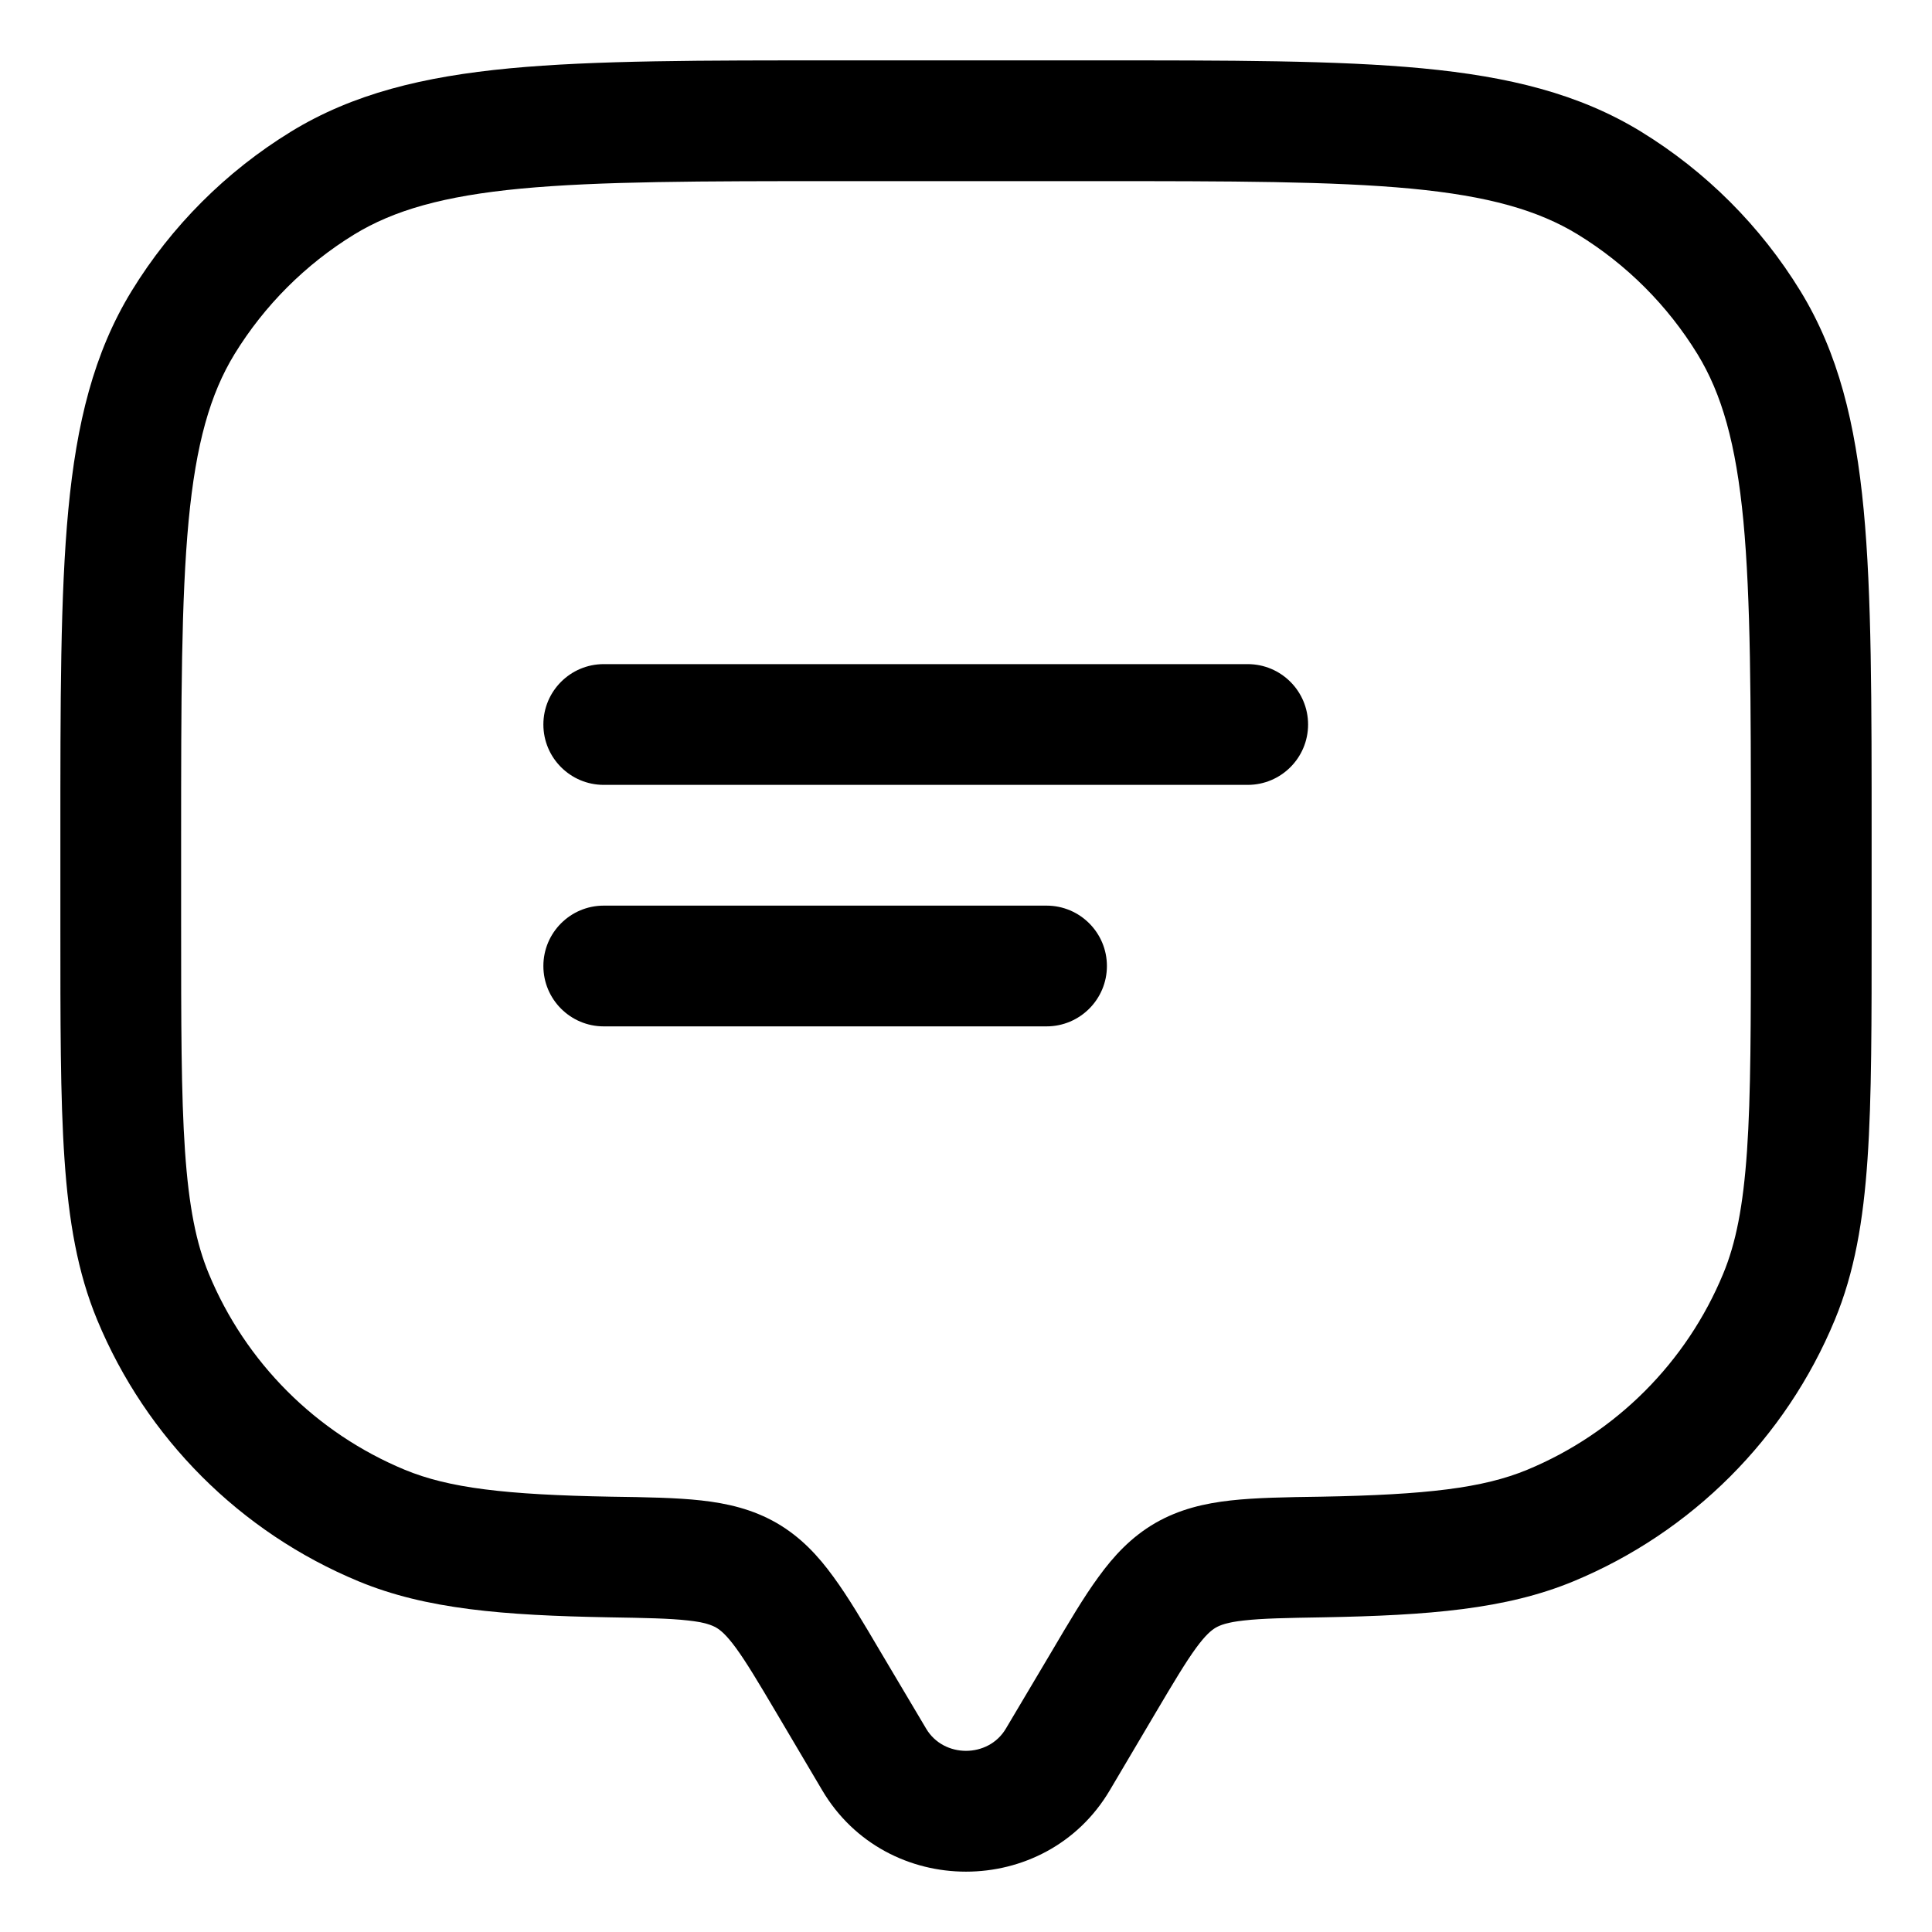
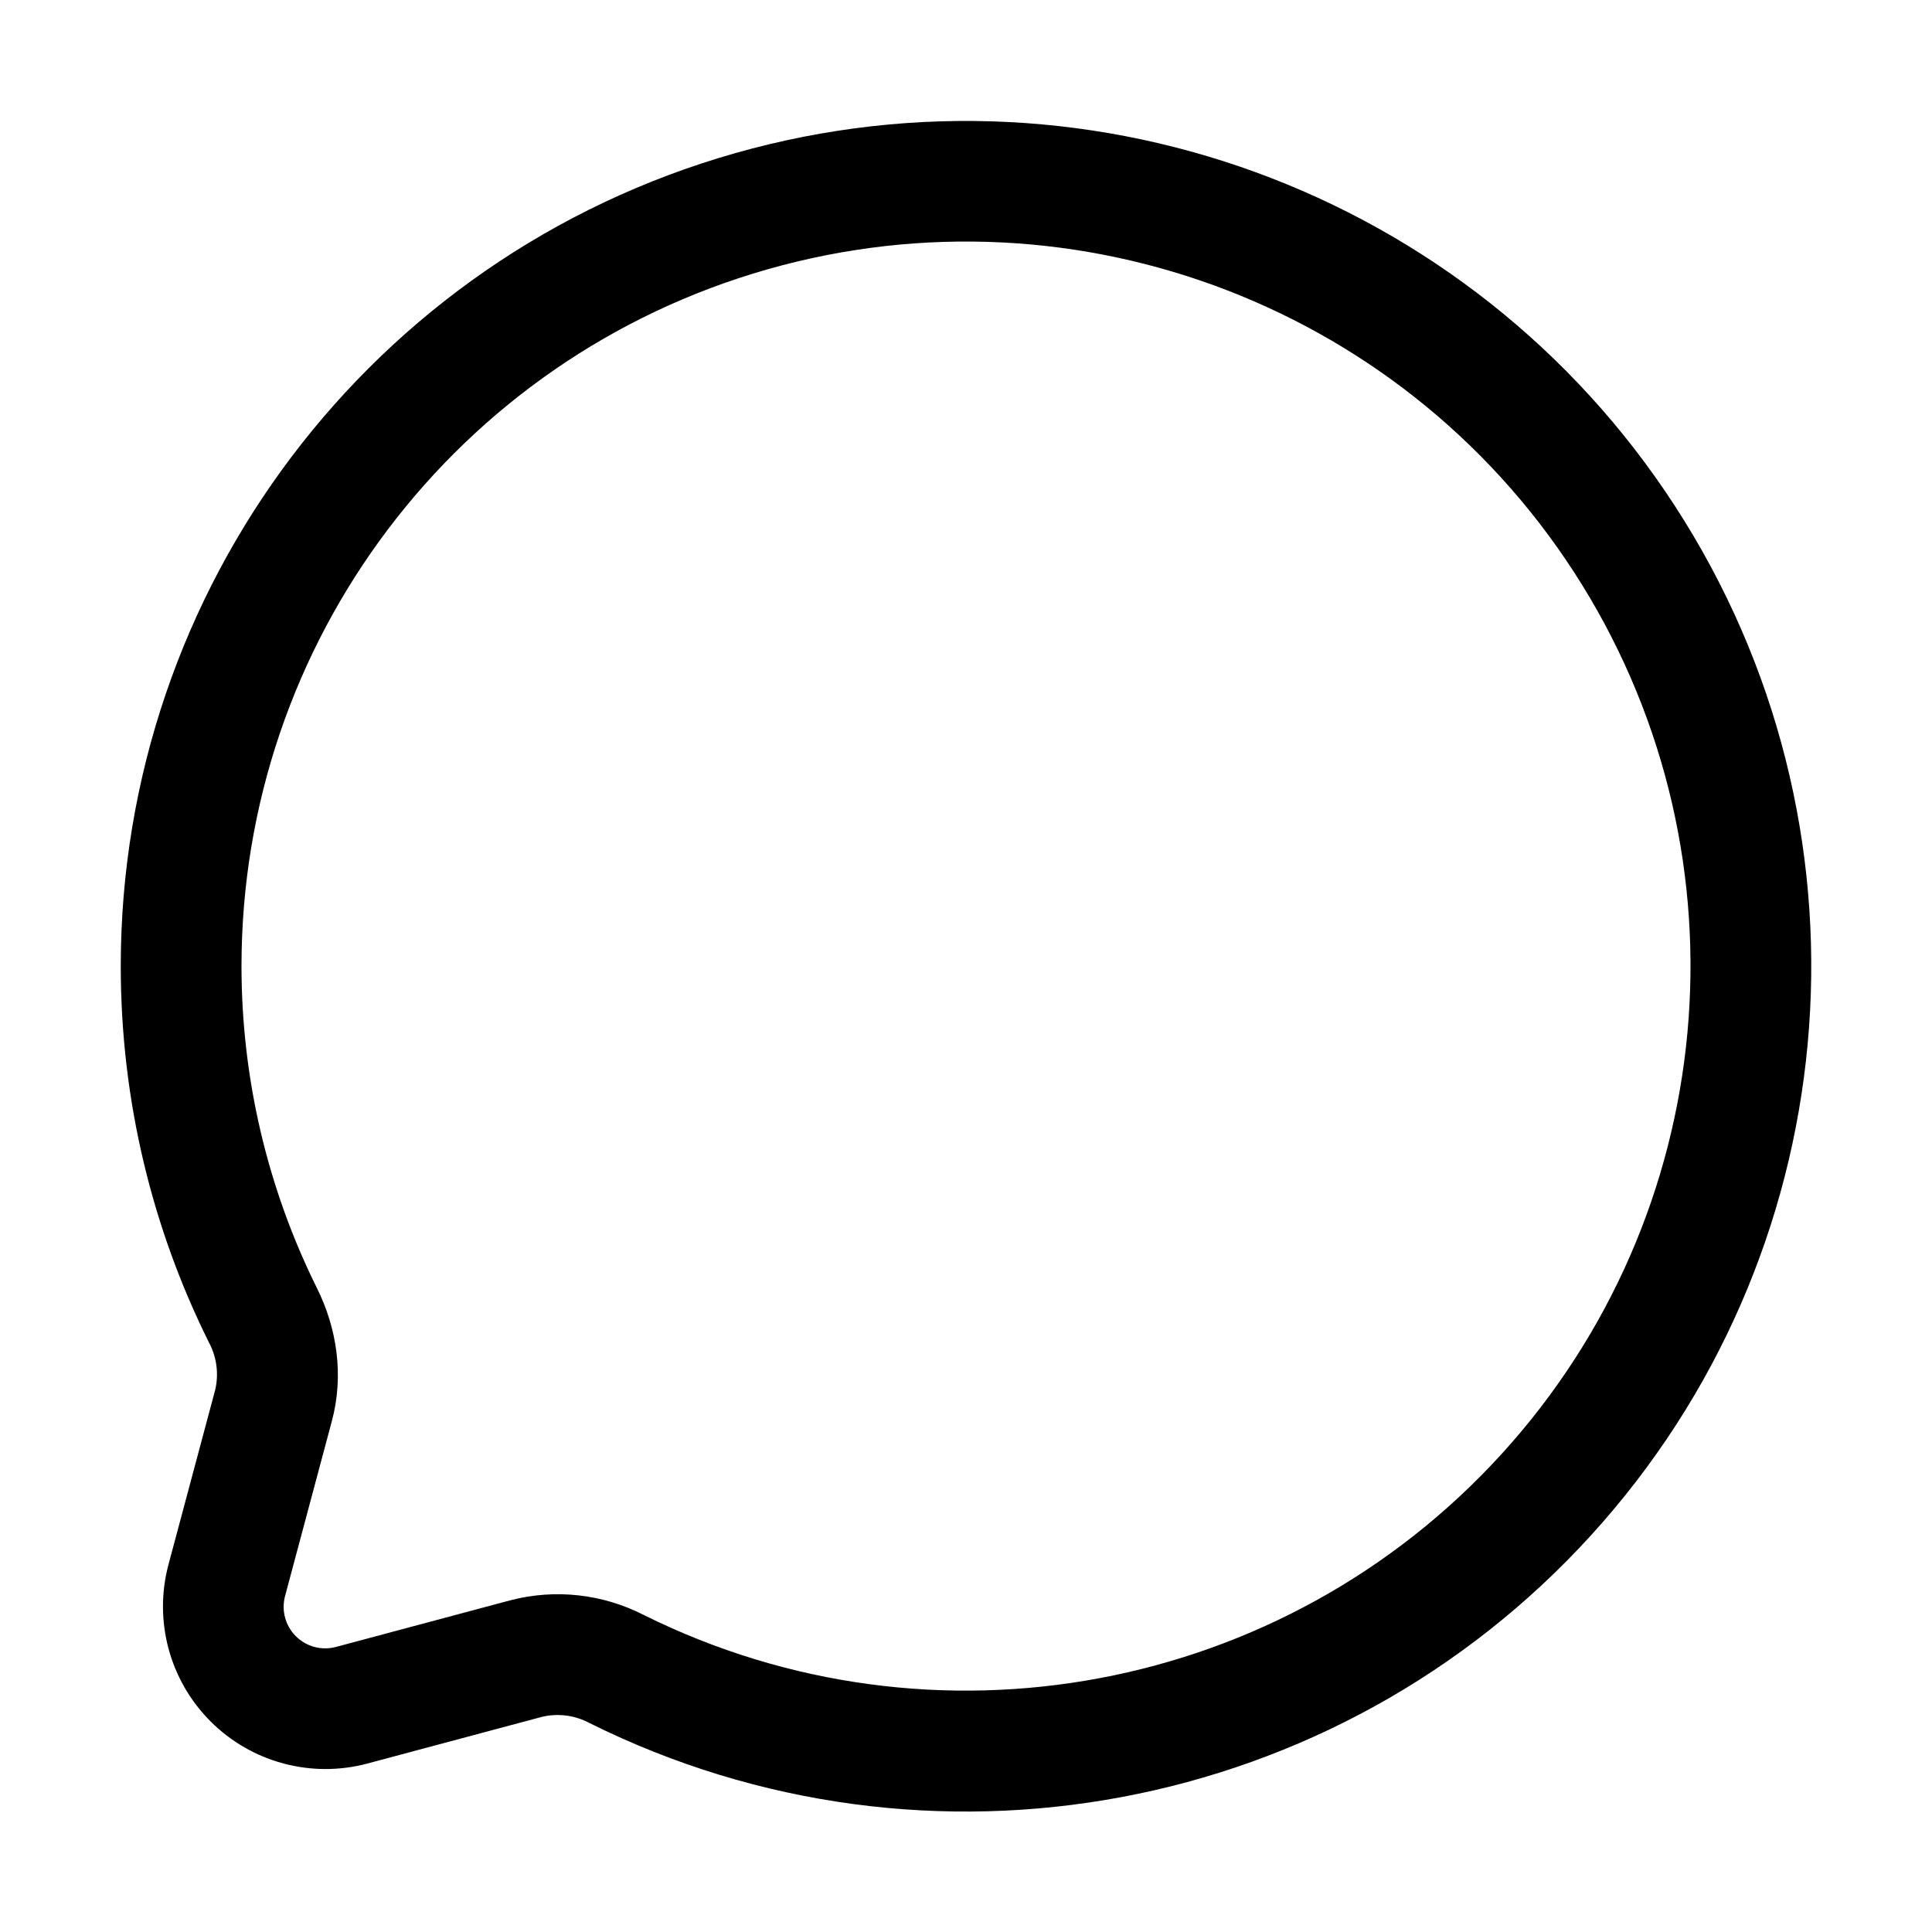
- <svg xmlns="http://www.w3.org/2000/svg" width="16" height="16" viewBox="0 0 16 16" fill="none">
-   <g clip-path="url(#a)">
-     <path d="M14.5 6.95C14.5 5.795 14.499 4.963 14.438 4.314C14.377 3.673 14.259 3.262 14.058 2.933C13.81 2.529 13.471 2.19 13.067 1.942C12.738 1.741 12.327 1.623 11.685 1.562C11.037 1.501 10.205 1.5 9.05 1.5H6.95C5.795 1.5 4.963 1.501 4.314 1.562C3.673 1.623 3.262 1.741 2.933 1.942C2.529 2.19 2.19 2.529 1.942 2.933C1.741 3.262 1.623 3.673 1.562 4.314C1.501 4.963 1.5 5.795 1.5 6.95V7.65C1.5 8.472 1.5 9.064 1.532 9.531C1.564 9.994 1.625 10.297 1.729 10.548C2.033 11.283 2.617 11.867 3.352 12.172C3.717 12.323 4.183 12.379 5.062 12.395C5.35 12.399 5.6 12.403 5.807 12.426C6.023 12.45 6.233 12.498 6.434 12.614C6.633 12.73 6.777 12.886 6.903 13.06C7.024 13.225 7.148 13.435 7.29 13.676L7.67 14.316C7.815 14.561 8.185 14.561 8.33 14.316L8.71 13.676C8.852 13.435 8.976 13.225 9.097 13.06C9.223 12.886 9.367 12.73 9.566 12.614C9.767 12.498 9.977 12.45 10.193 12.426C10.4 12.403 10.65 12.399 10.938 12.395C11.817 12.379 12.283 12.323 12.648 12.172C13.383 11.867 13.967 11.283 14.271 10.548C14.375 10.297 14.436 9.994 14.468 9.531C14.5 9.064 14.5 8.472 14.5 7.65V6.95ZM8.667 7.5C8.943 7.5 9.167 7.724 9.167 8C9.167 8.276 8.943 8.5 8.667 8.5H5C4.724 8.5 4.5 8.276 4.5 8C4.5 7.724 4.724 7.5 5 7.5H8.667ZM10.333 5.5C10.609 5.5 10.833 5.724 10.833 6C10.833 6.276 10.609 6.5 10.333 6.5H5C4.724 6.5 4.5 6.276 4.5 6C4.5 5.724 4.724 5.5 5 5.5H10.333ZM15.5 7.65C15.5 8.459 15.501 9.09 15.466 9.599C15.431 10.112 15.358 10.538 15.195 10.931C14.789 11.911 14.01 12.69 13.03 13.096C12.472 13.327 11.834 13.378 10.956 13.394C10.649 13.399 10.453 13.403 10.303 13.42C10.162 13.435 10.105 13.459 10.069 13.479C10.032 13.501 9.985 13.539 9.905 13.648C9.819 13.766 9.722 13.928 9.57 14.185L9.191 14.826C8.66 15.725 7.34 15.725 6.809 14.826L6.43 14.185C6.278 13.928 6.181 13.766 6.095 13.648C6.015 13.539 5.968 13.501 5.931 13.479C5.895 13.459 5.838 13.435 5.697 13.42C5.547 13.403 5.351 13.399 5.044 13.394C4.166 13.378 3.528 13.327 2.97 13.096C1.99 12.69 1.211 11.911 0.805 10.931C0.642 10.538 0.569 10.112 0.534 9.599C0.499 9.09 0.5 8.459 0.5 7.65V6.95C0.5 5.814 0.499 4.927 0.566 4.22C0.634 3.505 0.776 2.923 1.09 2.41C1.42 1.872 1.872 1.42 2.41 1.09C2.923 0.776 3.505 0.634 4.22 0.566C4.927 0.499 5.814 0.5 6.95 0.5H9.05C10.186 0.5 11.073 0.499 11.78 0.566C12.495 0.634 13.077 0.776 13.59 1.09C14.128 1.42 14.58 1.872 14.91 2.41C15.224 2.923 15.366 3.505 15.434 4.22C15.501 4.927 15.5 5.814 15.5 6.95V7.65Z" fill="currentColor" />
-   </g>
-   <defs>
-     <clipPath id="a">
-       <path fill="currentColor" d="M0 0H16V16H0z" />
-     </clipPath>
-   </defs>
+ <svg xmlns="http://www.w3.org/2000/svg" width="16" height="16" fill="currentColor">
+   <path fill="currentColor" d="M2 8a6 6 0 1 1 3.33 5.374 1.56 1.56 0 0 0-1.1-.122l-1.447.387a.344.344 0 0 1-.422-.422l.387-1.447c.103-.383.04-.774-.122-1.1A6 6 0 0 1 2 8M1 8c0 1.119.263 2.178.73 3.117a.56.56 0 0 1 .052.394l-.387 1.447a1.346 1.346 0 0 0 1.647 1.647l1.447-.387a.56.56 0 0 1 .394.052A7 7 0 1 0 1 8" />
</svg>
